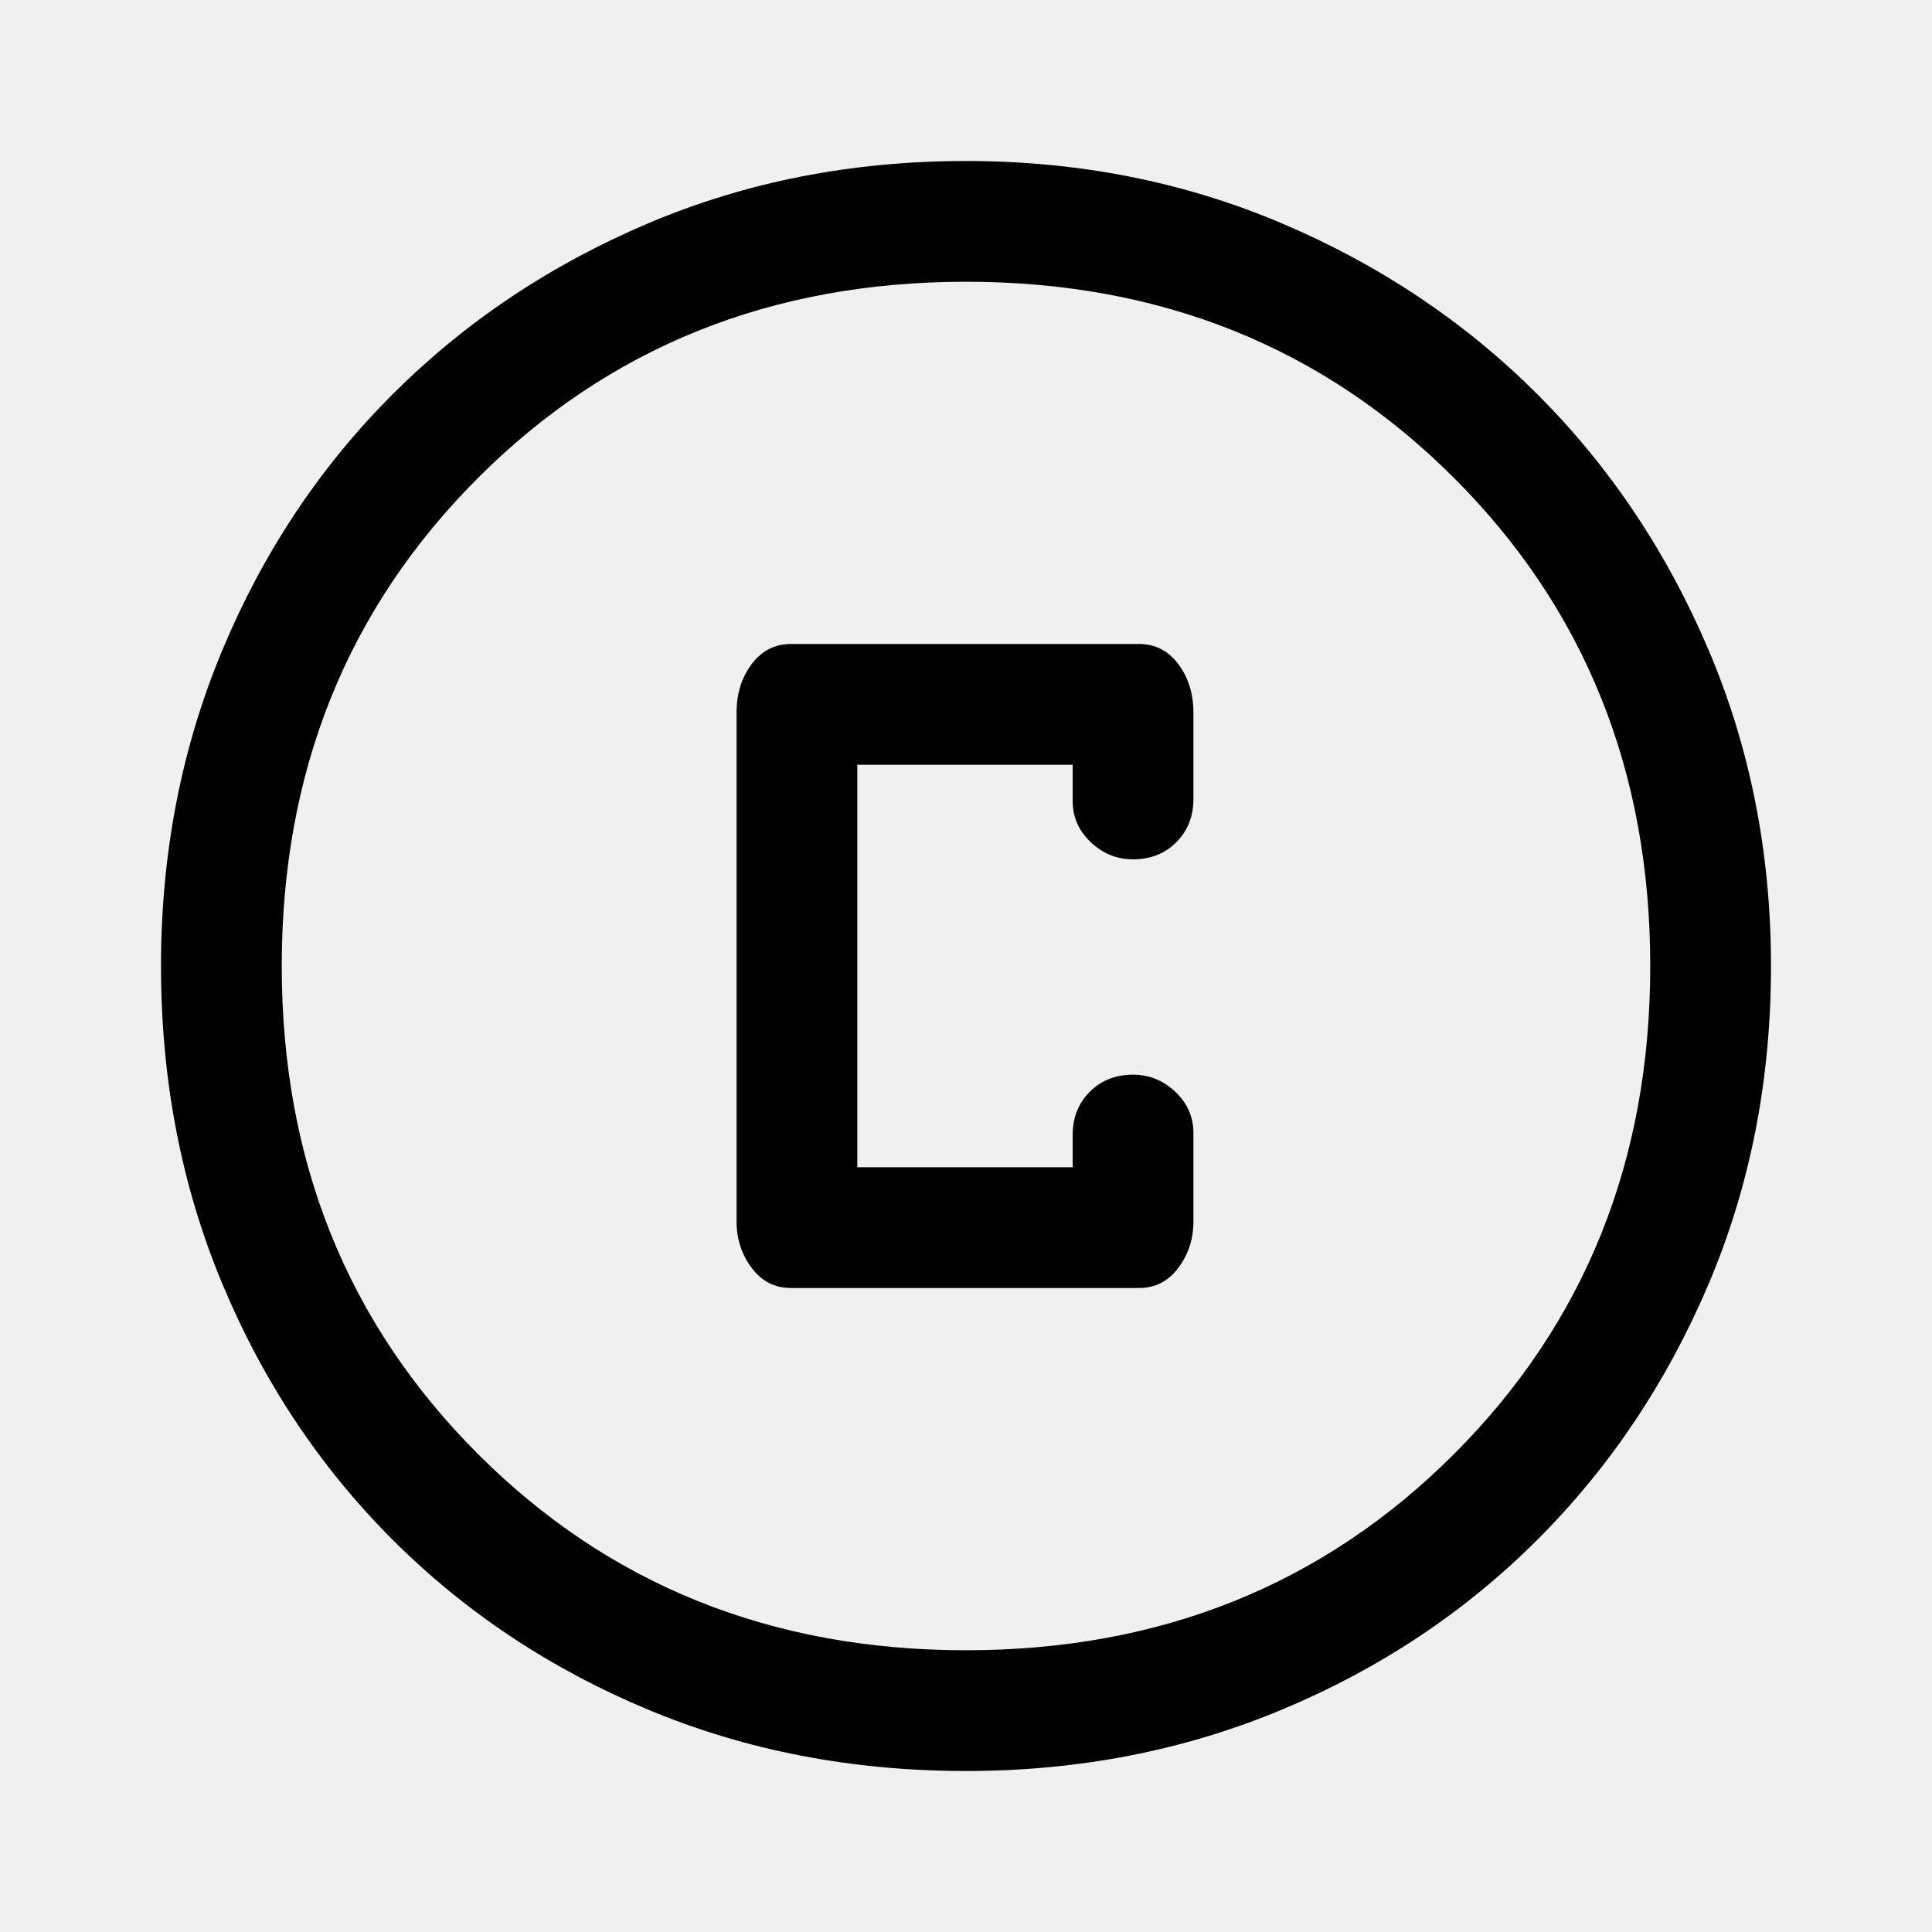
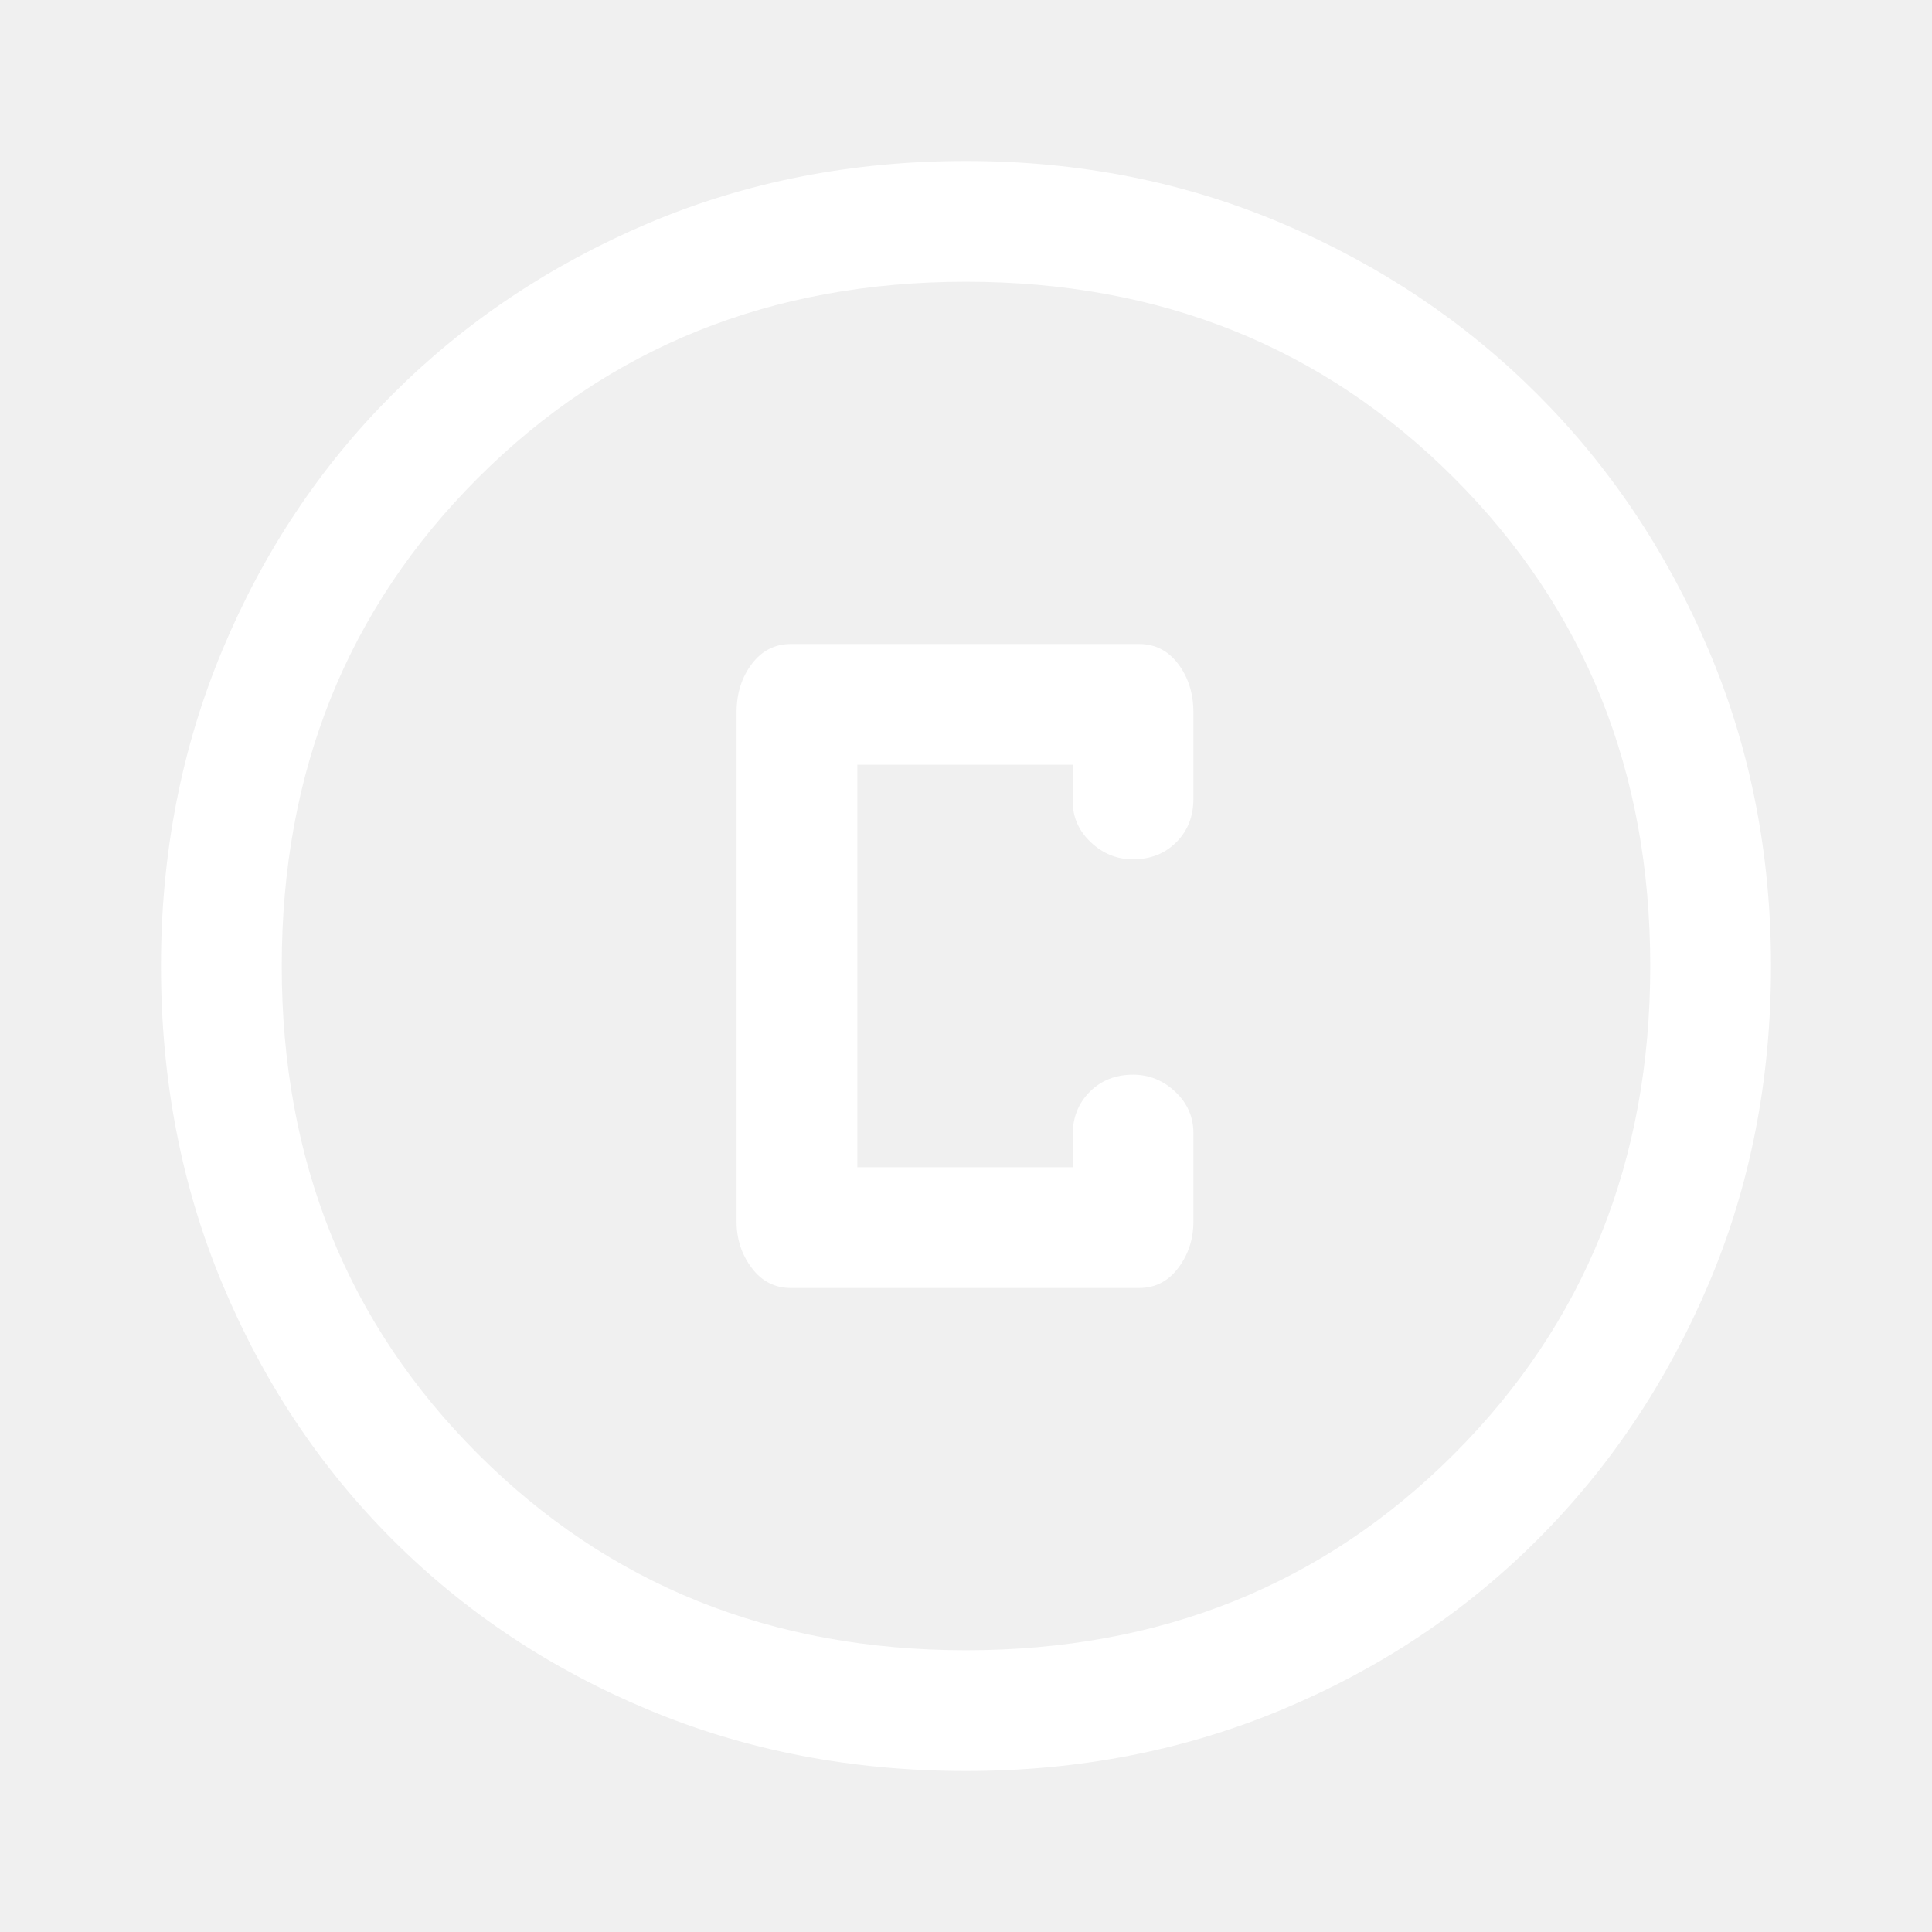
<svg xmlns="http://www.w3.org/2000/svg" height="48" width="48">
-   <path d="M19.65 32h8.65q.6 0 .975-.5t.375-1.15v-2.2q0-.6-.45-1.025-.45-.425-1.05-.425-.65 0-1.075.425-.425.425-.425 1.075v.8H21.3V19h5.35v.9q0 .6.45 1.025.45.425 1.05.425.65 0 1.075-.425.425-.425.425-1.075V17.7q0-.7-.375-1.2T28.3 16h-8.65q-.6 0-.975.5t-.375 1.2v12.65q0 .65.375 1.15.375.5.975.5ZM24 44q-4.25 0-7.9-1.525-3.65-1.525-6.35-4.225-2.7-2.7-4.225-6.35Q4 28.25 4 24q0-4.2 1.525-7.85Q7.05 12.5 9.75 9.8q2.7-2.7 6.35-4.25Q19.75 4 24 4q4.2 0 7.85 1.55Q35.5 7.1 38.2 9.8q2.7 2.7 4.25 6.35Q44 19.8 44 24q0 4.25-1.55 7.9-1.55 3.65-4.25 6.35-2.7 2.7-6.35 4.225Q28.2 44 24 44Zm0-20Zm0 17q7.25 0 12.125-4.875T41 24q0-7.25-4.875-12.125T24 7q-7.25 0-12.125 4.875T7 24q0 7.25 4.875 12.125T24 41Z" />
+   <path fill="#fff" d="M19.65 32h8.65q.6 0 .975-.5t.375-1.15v-2.2q0-.6-.45-1.025-.45-.425-1.05-.425-.65 0-1.075.425-.425.425-.425 1.075v.8H21.3V19h5.35v.9q0 .6.45 1.025.45.425 1.05.425.65 0 1.075-.425.425-.425.425-1.075V17.7q0-.7-.375-1.2T28.3 16h-8.65q-.6 0-.975.5t-.375 1.2v12.65q0 .65.375 1.15.375.5.975.5ZM24 44q-4.25 0-7.9-1.525-3.65-1.525-6.35-4.225-2.7-2.7-4.225-6.35Q4 28.25 4 24q0-4.2 1.525-7.85Q7.05 12.5 9.75 9.8q2.7-2.7 6.35-4.25Q19.75 4 24 4q4.2 0 7.85 1.55Q35.5 7.1 38.2 9.8q2.7 2.7 4.25 6.35Q44 19.8 44 24q0 4.25-1.55 7.9-1.55 3.65-4.25 6.35-2.7 2.7-6.35 4.225Q28.2 44 24 44Zm0-20Zm0 17q7.25 0 12.125-4.875T41 24q0-7.25-4.875-12.125T24 7q-7.25 0-12.125 4.875T7 24q0 7.25 4.875 12.125T24 41Z" />
</svg>
